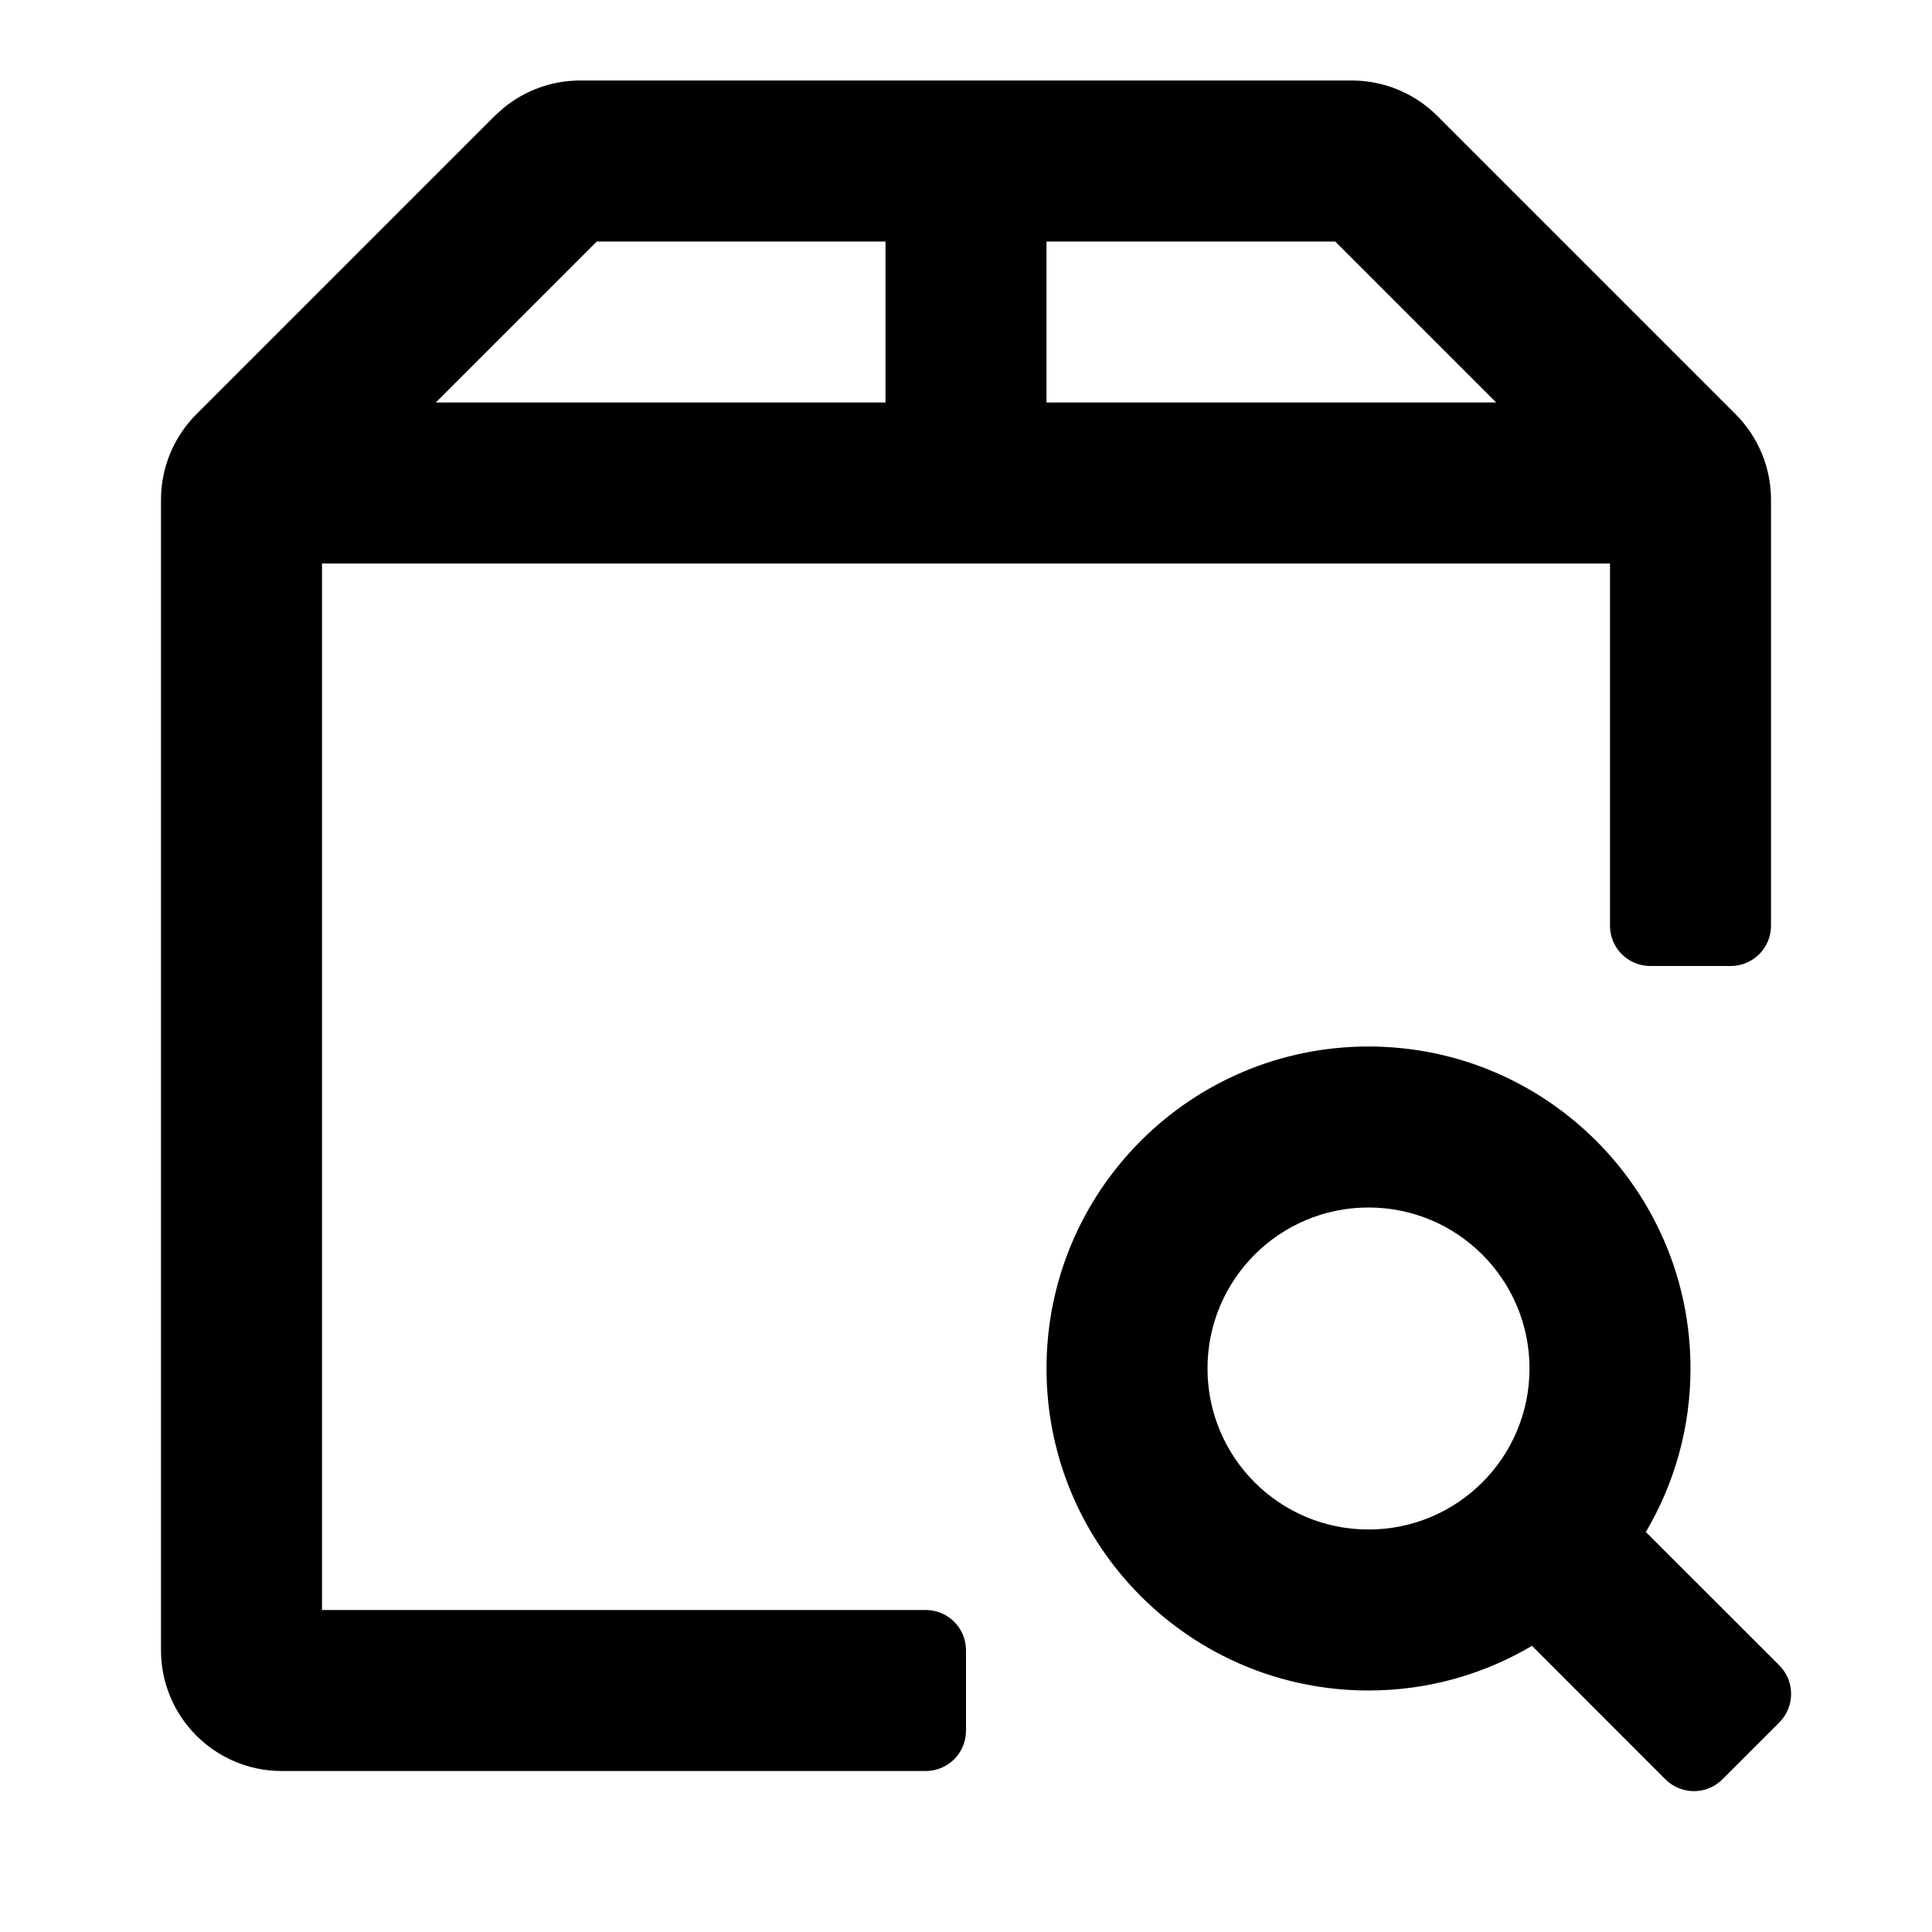
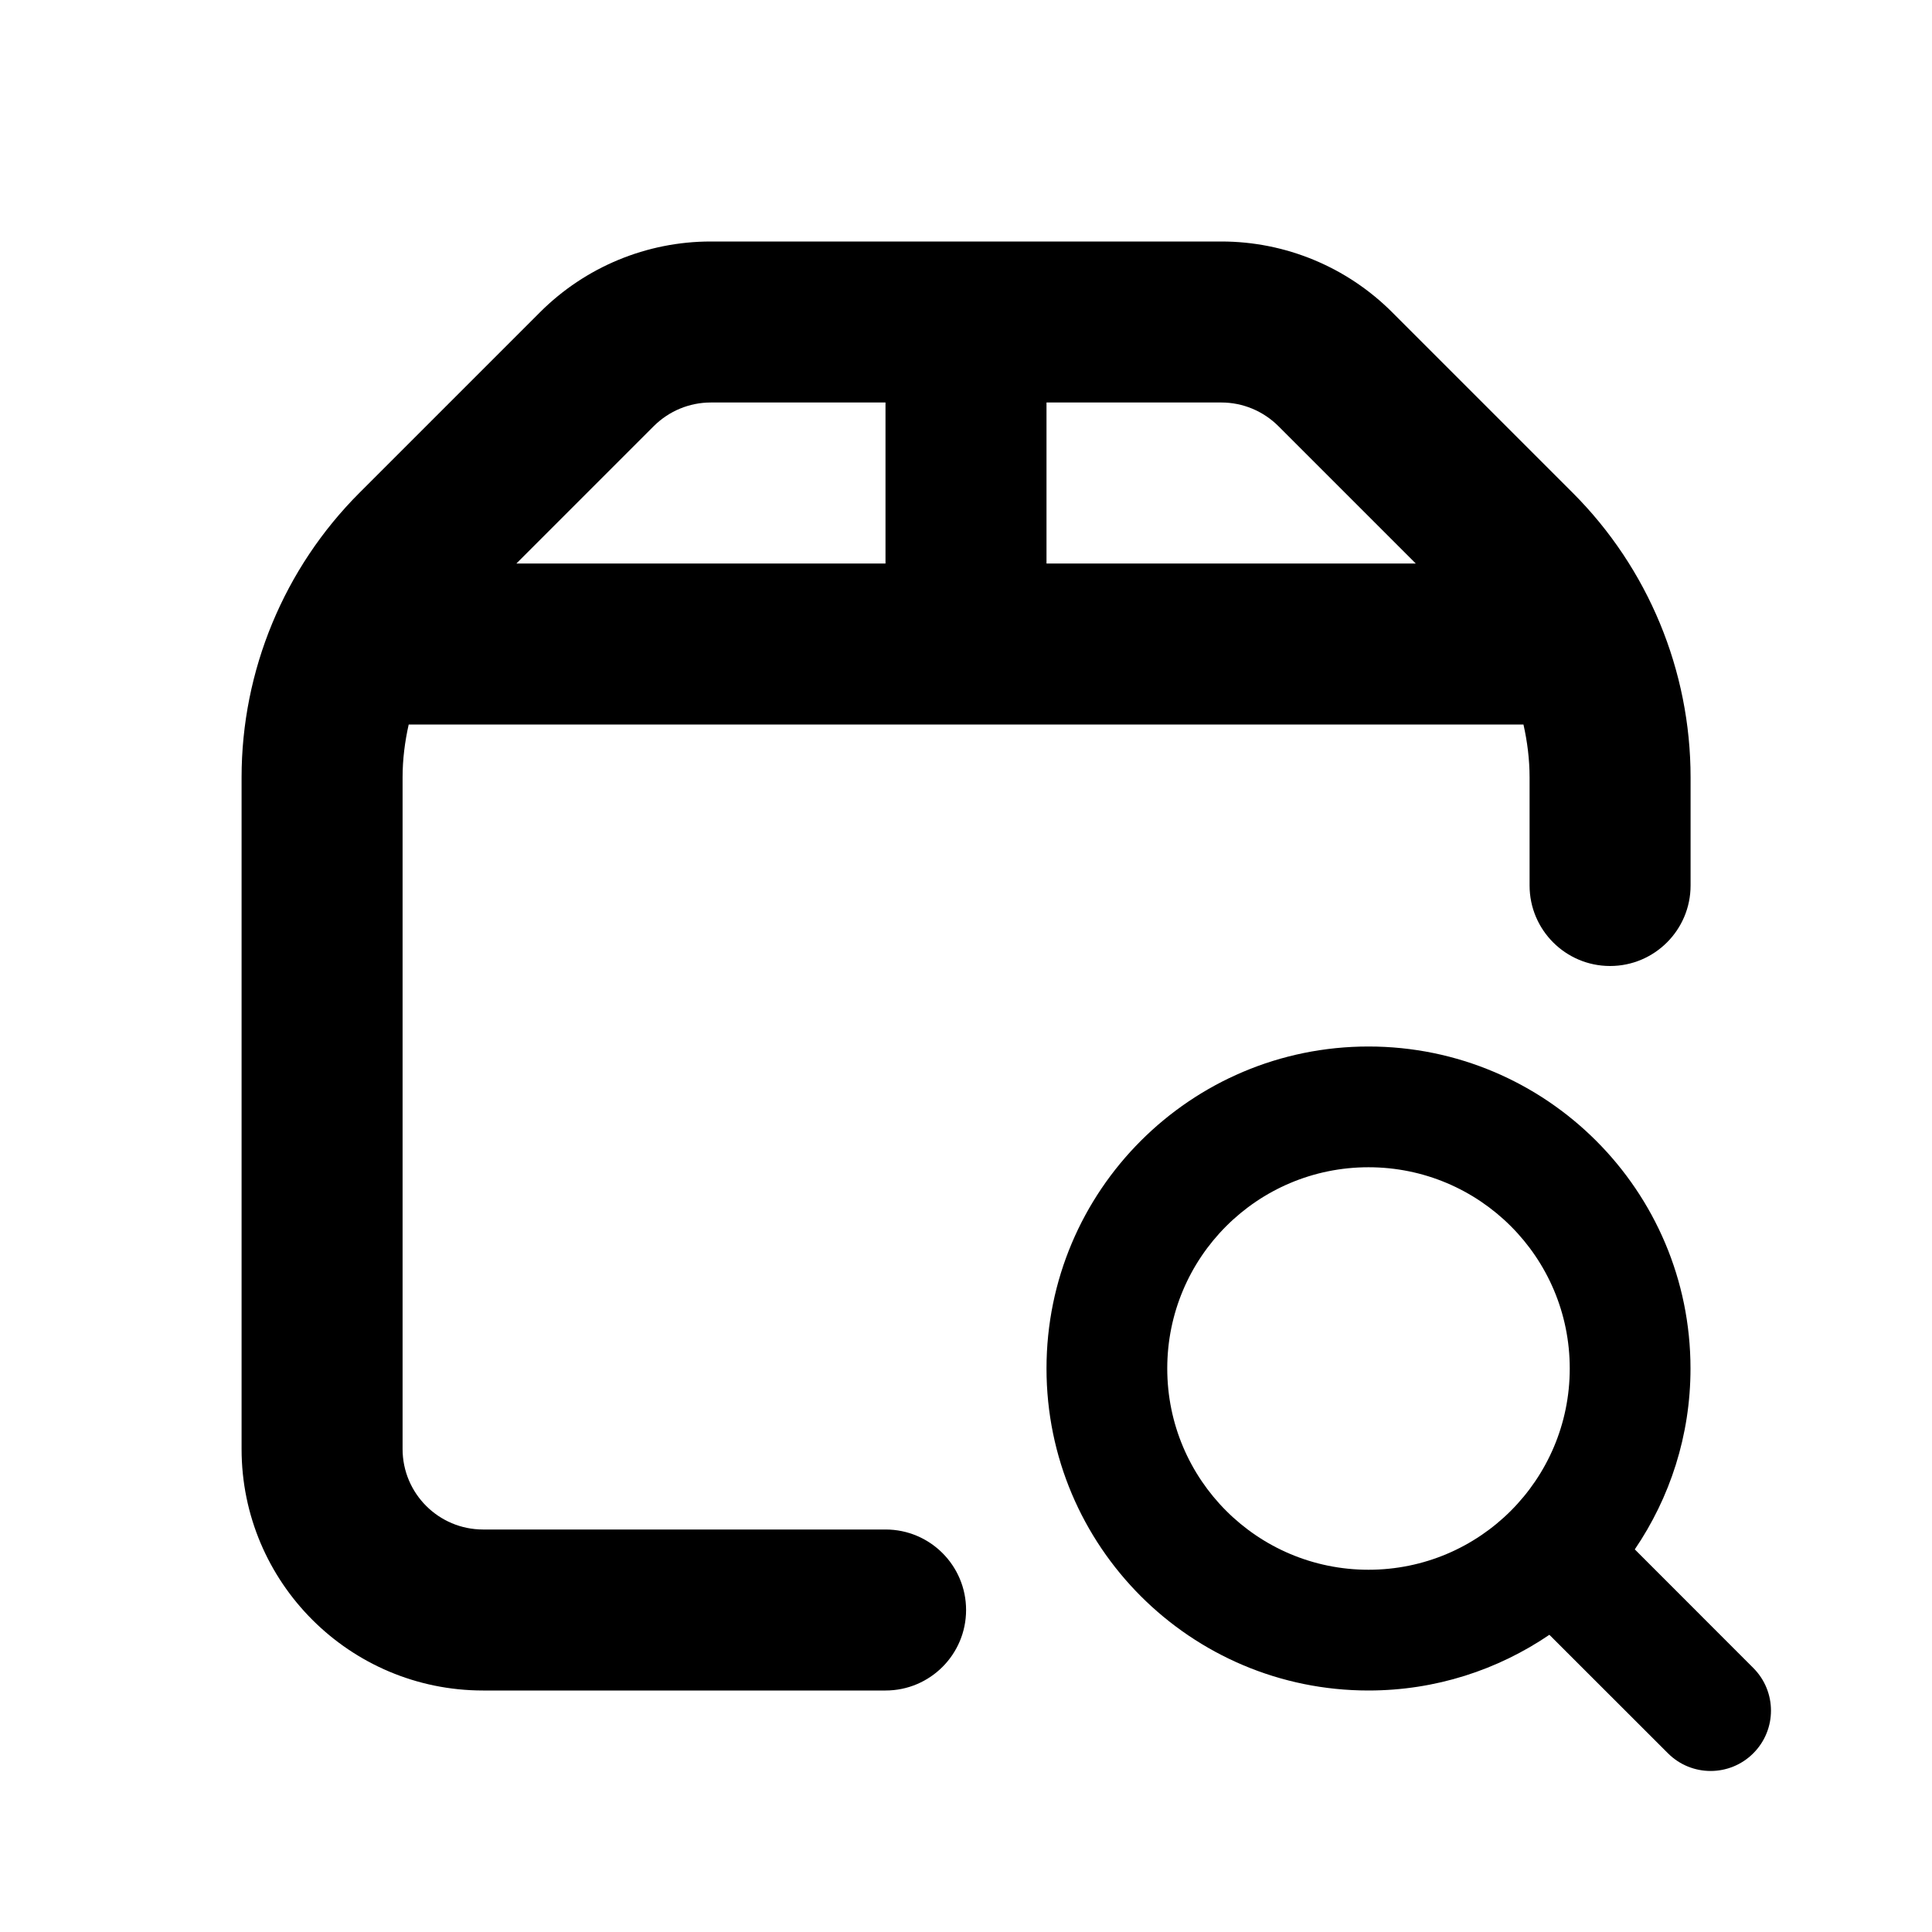
<svg xmlns="http://www.w3.org/2000/svg" width="24" height="24" viewBox="0 0 24 24" class="wd-icon wd-icon-find-inventory" role="presentation" data-deprecated="true">
-   <path d="M22 21.467V6.533C22 6.239 21.764 6 21.472 6H3.528C3.236 6 3 6.239 3 6.533V21.467C3 21.761 3.236 22 3.528 22H21.472C21.764 22 22 21.761 22 21.467Z" fill="transparent" class="wd-icon-background" />
-   <path d="M16.793 1C17.191 1 17.572 1.158 17.854 1.439L21.561 5.146C21.842 5.428 22 5.809 22 6.207V11.5C22 11.776 21.776 12 21.5 12H20.5C20.224 12 20 11.776 20 11.5V7H4V20H11.5C11.776 20 12 20.224 12 20.5V21.5C12 21.776 11.776 22 11.5 22H3.5C2.672 22 2 21.328 2 20.5V6.207C2 5.809 2.158 5.428 2.439 5.146L6.146 1.439L6.257 1.34C6.524 1.121 6.859 1 7.207 1H16.793ZM5.414 5H11V3H7.414L5.414 5ZM13 5H18.586L16.586 3H13V5Z" fill="oklch(0.352 0 0 / 1)" class="wd-icon-fill" />
-   <path d="M17 13C19.209 13 21 14.791 21 17C21 17.742 20.797 18.436 20.445 19.031L22.104 20.689C22.299 20.885 22.298 21.201 22.104 21.396L21.396 22.104C21.201 22.299 20.885 22.299 20.689 22.104L19.031 20.445C18.436 20.797 17.742 21 17 21C14.791 21 13 19.209 13 17C13 14.791 14.791 13 17 13ZM17 15C15.895 15 15 15.895 15 17C15 18.105 15.895 19 17 19C18.105 19 19 18.105 19 17C19 15.895 18.105 15 17 15Z" fill="oklch(0.352 0 0 / 1)" class="wd-icon-accent" />
+   <g>
+     <path d="M18.925 9C18.973 9.214 19.001 9.434 19.001 9.657V11C19.001 11.552 19.448 11.998 20 11.999V14.355C19.267 13.525 18.195 13 17 13C14.791 13 13 14.791 13 17C13 18.195 13.525 19.267 14.355 20H12.001C12.001 19.448 11.553 19 11.001 19H6.001C5.449 19 5.001 18.552 5.001 18V9.657C5.001 9.434 5.029 9.214 5.077 9H18.925Z" fill="transparent" class="wd-icon-background" />
+     <path d="M17 14.5C18.381 14.5 19.5 15.619 19.5 17C19.5 18.381 18.381 19.5 17 19.5C15.619 19.5 14.5 18.381 14.5 17C14.5 15.619 15.619 14.5 17 14.5Z" fill="transparent" class="wd-icon-background" />
+   </g>
+   <path d="M15.173 3C15.968 3 16.731 3.316 17.294 3.879L19.536 6.121C20.474 7.059 21.001 8.331 21.001 9.657V11C21.001 11.552 20.553 12 20.001 12C19.449 12 19.001 11.552 19.001 11V9.657C19.001 9.434 18.973 9.214 18.925 9H5.077C5.029 9.214 5.001 9.434 5.001 9.657V18C5.001 18.552 5.449 19 6.001 19H11.001C11.553 19 12.001 19.448 12.001 20C12.001 20.552 11.553 21 11.001 21H6.001C4.344 21 3.001 19.657 3.001 18V9.657C3.001 8.331 3.528 7.059 4.466 6.121L6.708 3.879C7.271 3.316 8.034 3 8.829 3H15.173ZM8.829 5C8.564 5 8.31 5.106 8.122 5.293L6.415 7H11V5H8.829ZM13 7H17.587L15.88 5.293C15.692 5.106 15.438 5 15.173 5H13V7Z" fill="oklch(0.352 0 0 / 1)" class="wd-icon-fill" />
+   <path d="M17 13C19.209 13 21 14.791 21 17C21 17.833 20.744 18.606 20.308 19.247L21.78 20.72C22.073 21.013 22.073 21.487 21.78 21.78C21.487 22.073 21.013 22.073 20.72 21.78L19.247 20.308C18.606 20.744 17.833 21 17 21C14.791 21 13 19.209 13 17C13 14.791 14.791 13 17 13ZM17 14.5C15.619 14.5 14.5 15.619 14.5 17C14.5 18.381 15.619 19.5 17 19.5C18.381 19.5 19.5 18.381 19.5 17C19.5 15.619 18.381 14.5 17 14.5Z" fill="oklch(0.352 0 0 / 1)" class="wd-icon-accent" />
</svg>
